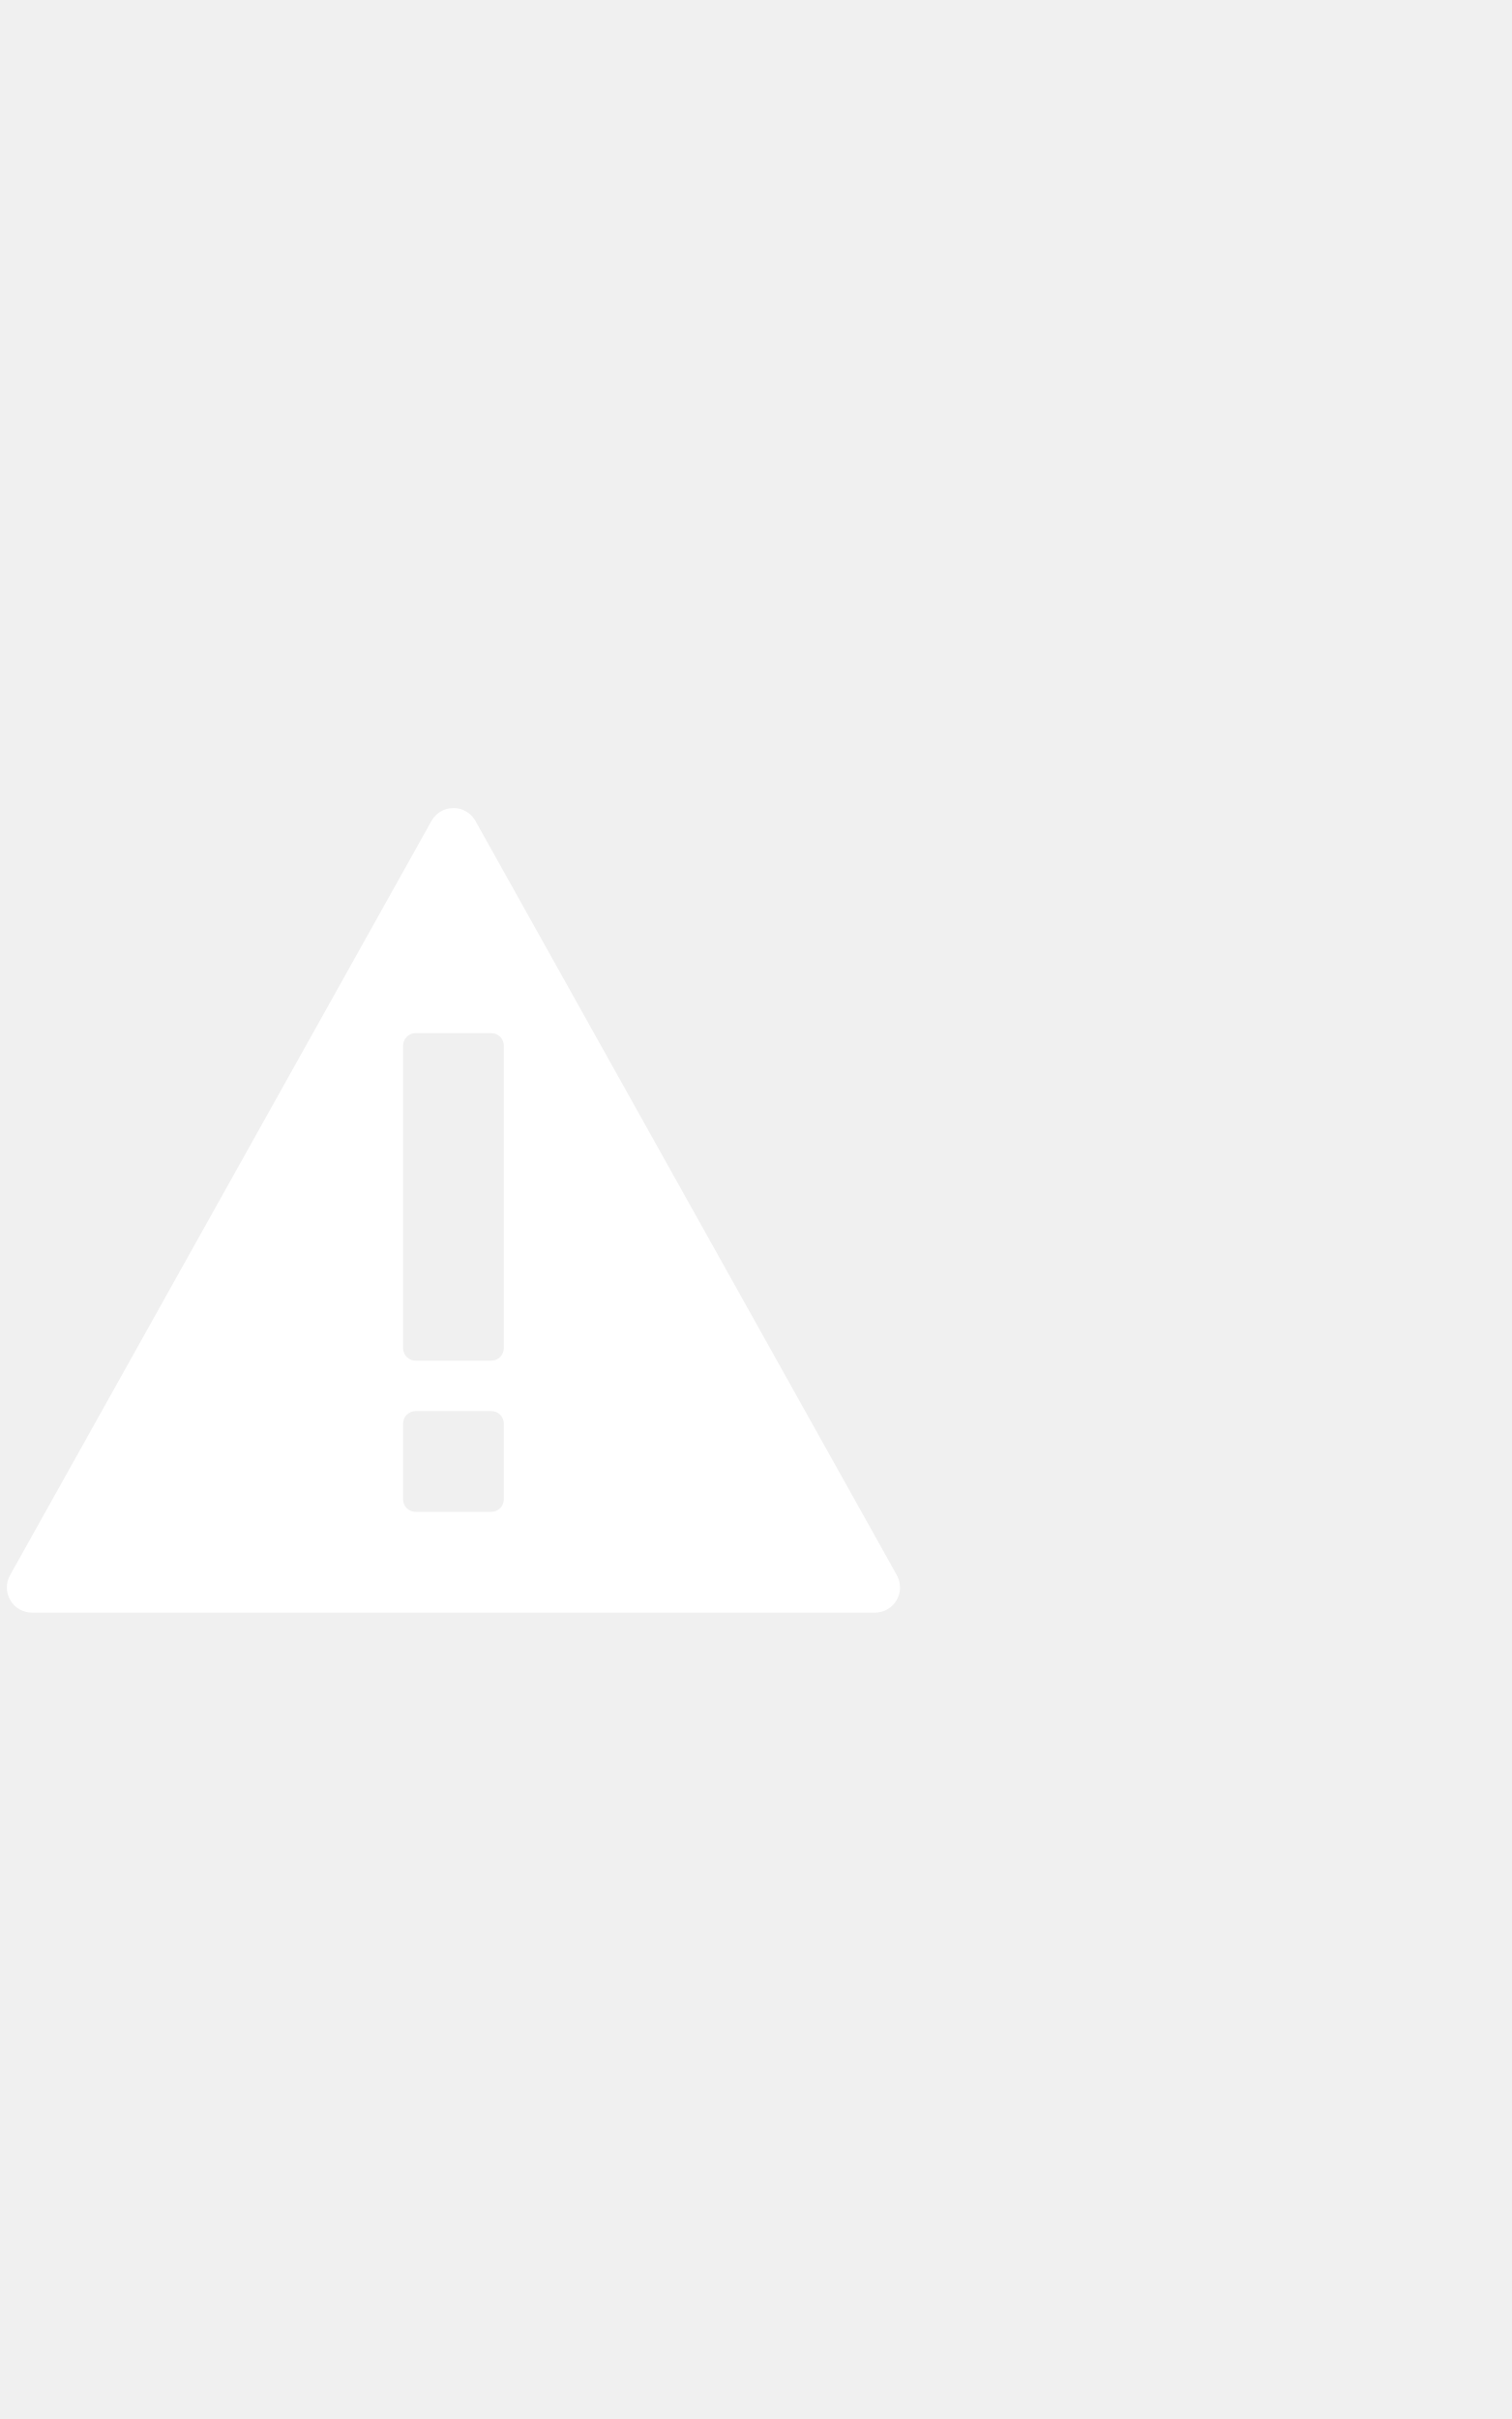
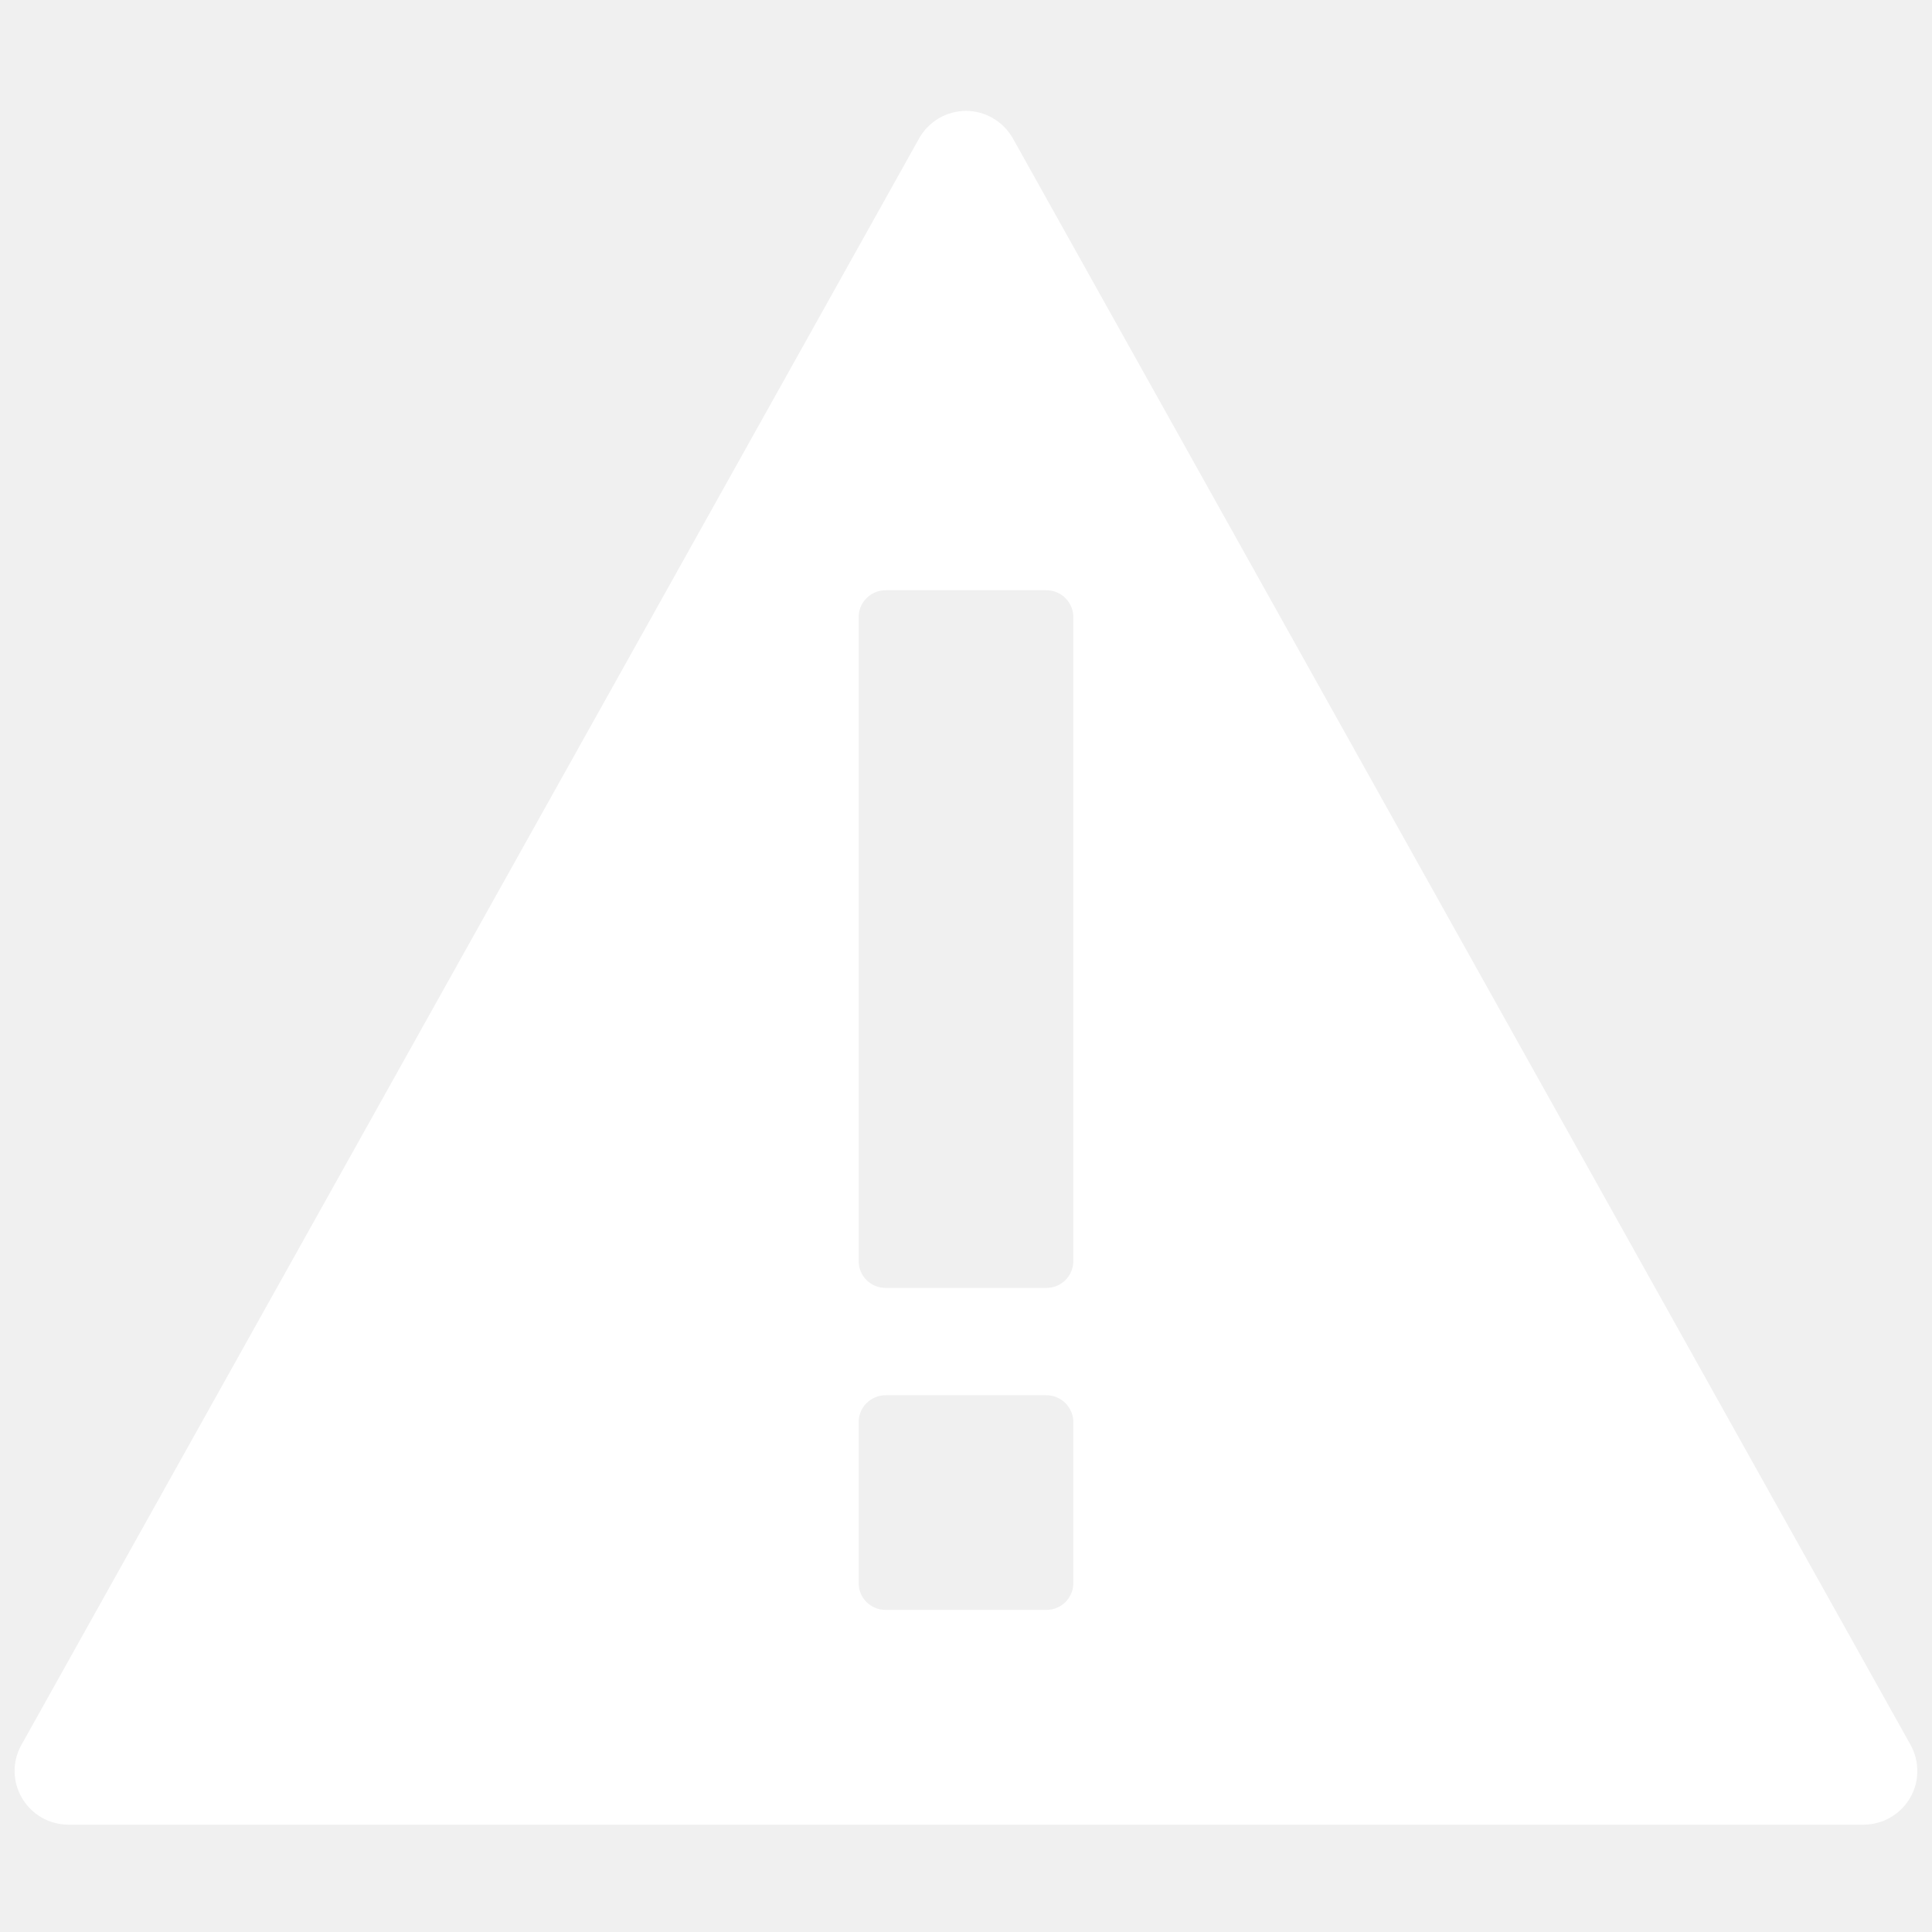
- <svg xmlns="http://www.w3.org/2000/svg" width="30" height="48" viewBox="0 0 30 48" fill="none">
-   <path fill-rule="evenodd" clip-rule="evenodd" d="M8.564 16.289L0.2 31.256C0.157 31.332 0.135 31.418 0.136 31.505C0.137 31.592 0.161 31.678 0.205 31.753C0.249 31.828 0.312 31.89 0.387 31.934C0.463 31.977 0.549 32 0.636 32H17.364C17.451 32 17.537 31.977 17.612 31.934C17.688 31.89 17.751 31.828 17.795 31.753C17.839 31.678 17.863 31.592 17.863 31.505C17.864 31.418 17.842 31.332 17.8 31.256L9.436 16.289C9.392 16.212 9.329 16.147 9.252 16.102C9.176 16.057 9.089 16.034 9 16.034C8.911 16.034 8.824 16.057 8.747 16.102C8.671 16.147 8.607 16.212 8.564 16.289ZM10 29.75C10 29.816 9.973 29.88 9.927 29.927C9.88 29.974 9.816 30 9.75 30H8.25C8.184 30 8.12 29.974 8.073 29.927C8.026 29.88 8 29.816 8 29.75V28.25C8 28.184 8.026 28.12 8.073 28.073C8.12 28.026 8.184 28 8.25 28H9.75C9.816 28 9.88 28.026 9.927 28.073C9.973 28.12 10 28.184 10 28.25V29.75ZM10 26.75C10 26.816 9.973 26.88 9.927 26.927C9.88 26.974 9.816 27 9.75 27H8.25C8.184 27 8.12 26.974 8.073 26.927C8.026 26.88 8 26.816 8 26.75V20.75C8 20.684 8.026 20.62 8.073 20.573C8.12 20.526 8.184 20.5 8.25 20.5H9.75C9.816 20.5 9.88 20.526 9.927 20.573C9.973 20.62 10 20.684 10 20.75V26.75Z" fill="white" />
+ <svg xmlns="http://www.w3.org/2000/svg" width="18" height="18" viewBox="0 0 18 18" fill="none">
+   <path fill-rule="evenodd" clip-rule="evenodd" d="M8.564 1.288L0.2 16.256C0.157 16.331 0.135 16.417 0.136 16.505C0.137 16.592 0.161 16.677 0.205 16.752C0.249 16.827 0.312 16.89 0.387 16.933C0.463 16.977 0.549 16.999 0.636 17H17.364C17.451 16.999 17.537 16.977 17.612 16.933C17.688 16.89 17.751 16.827 17.795 16.752C17.839 16.677 17.863 16.592 17.863 16.505C17.864 16.417 17.842 16.331 17.8 16.256L9.436 1.288C9.392 1.211 9.329 1.147 9.252 1.102C9.176 1.057 9.089 1.033 9 1.033C8.911 1.033 8.824 1.057 8.747 1.102C8.671 1.147 8.607 1.211 8.564 1.288ZM10 14.749C10 14.816 9.973 14.879 9.927 14.926C9.88 14.973 9.816 14.999 9.75 14.999H8.25C8.184 14.999 8.12 14.973 8.073 14.926C8.026 14.879 8 14.816 8 14.749V13.249C8 13.183 8.026 13.12 8.073 13.073C8.12 13.026 8.184 12.999 8.25 12.999H9.75C9.816 12.999 9.88 13.026 9.927 13.073C9.973 13.12 10 13.183 10 13.249V14.749ZM10 11.749C10 11.816 9.973 11.879 9.927 11.926C9.88 11.973 9.816 11.999 9.75 11.999H8.25C8.184 11.999 8.12 11.973 8.073 11.926C8.026 11.879 8 11.816 8 11.749V5.749C8 5.683 8.026 5.62 8.073 5.573C8.12 5.526 8.184 5.499 8.25 5.499H9.75C9.816 5.499 9.88 5.526 9.927 5.573C9.973 5.62 10 5.683 10 5.749V11.749Z" fill="white" />
</svg>
